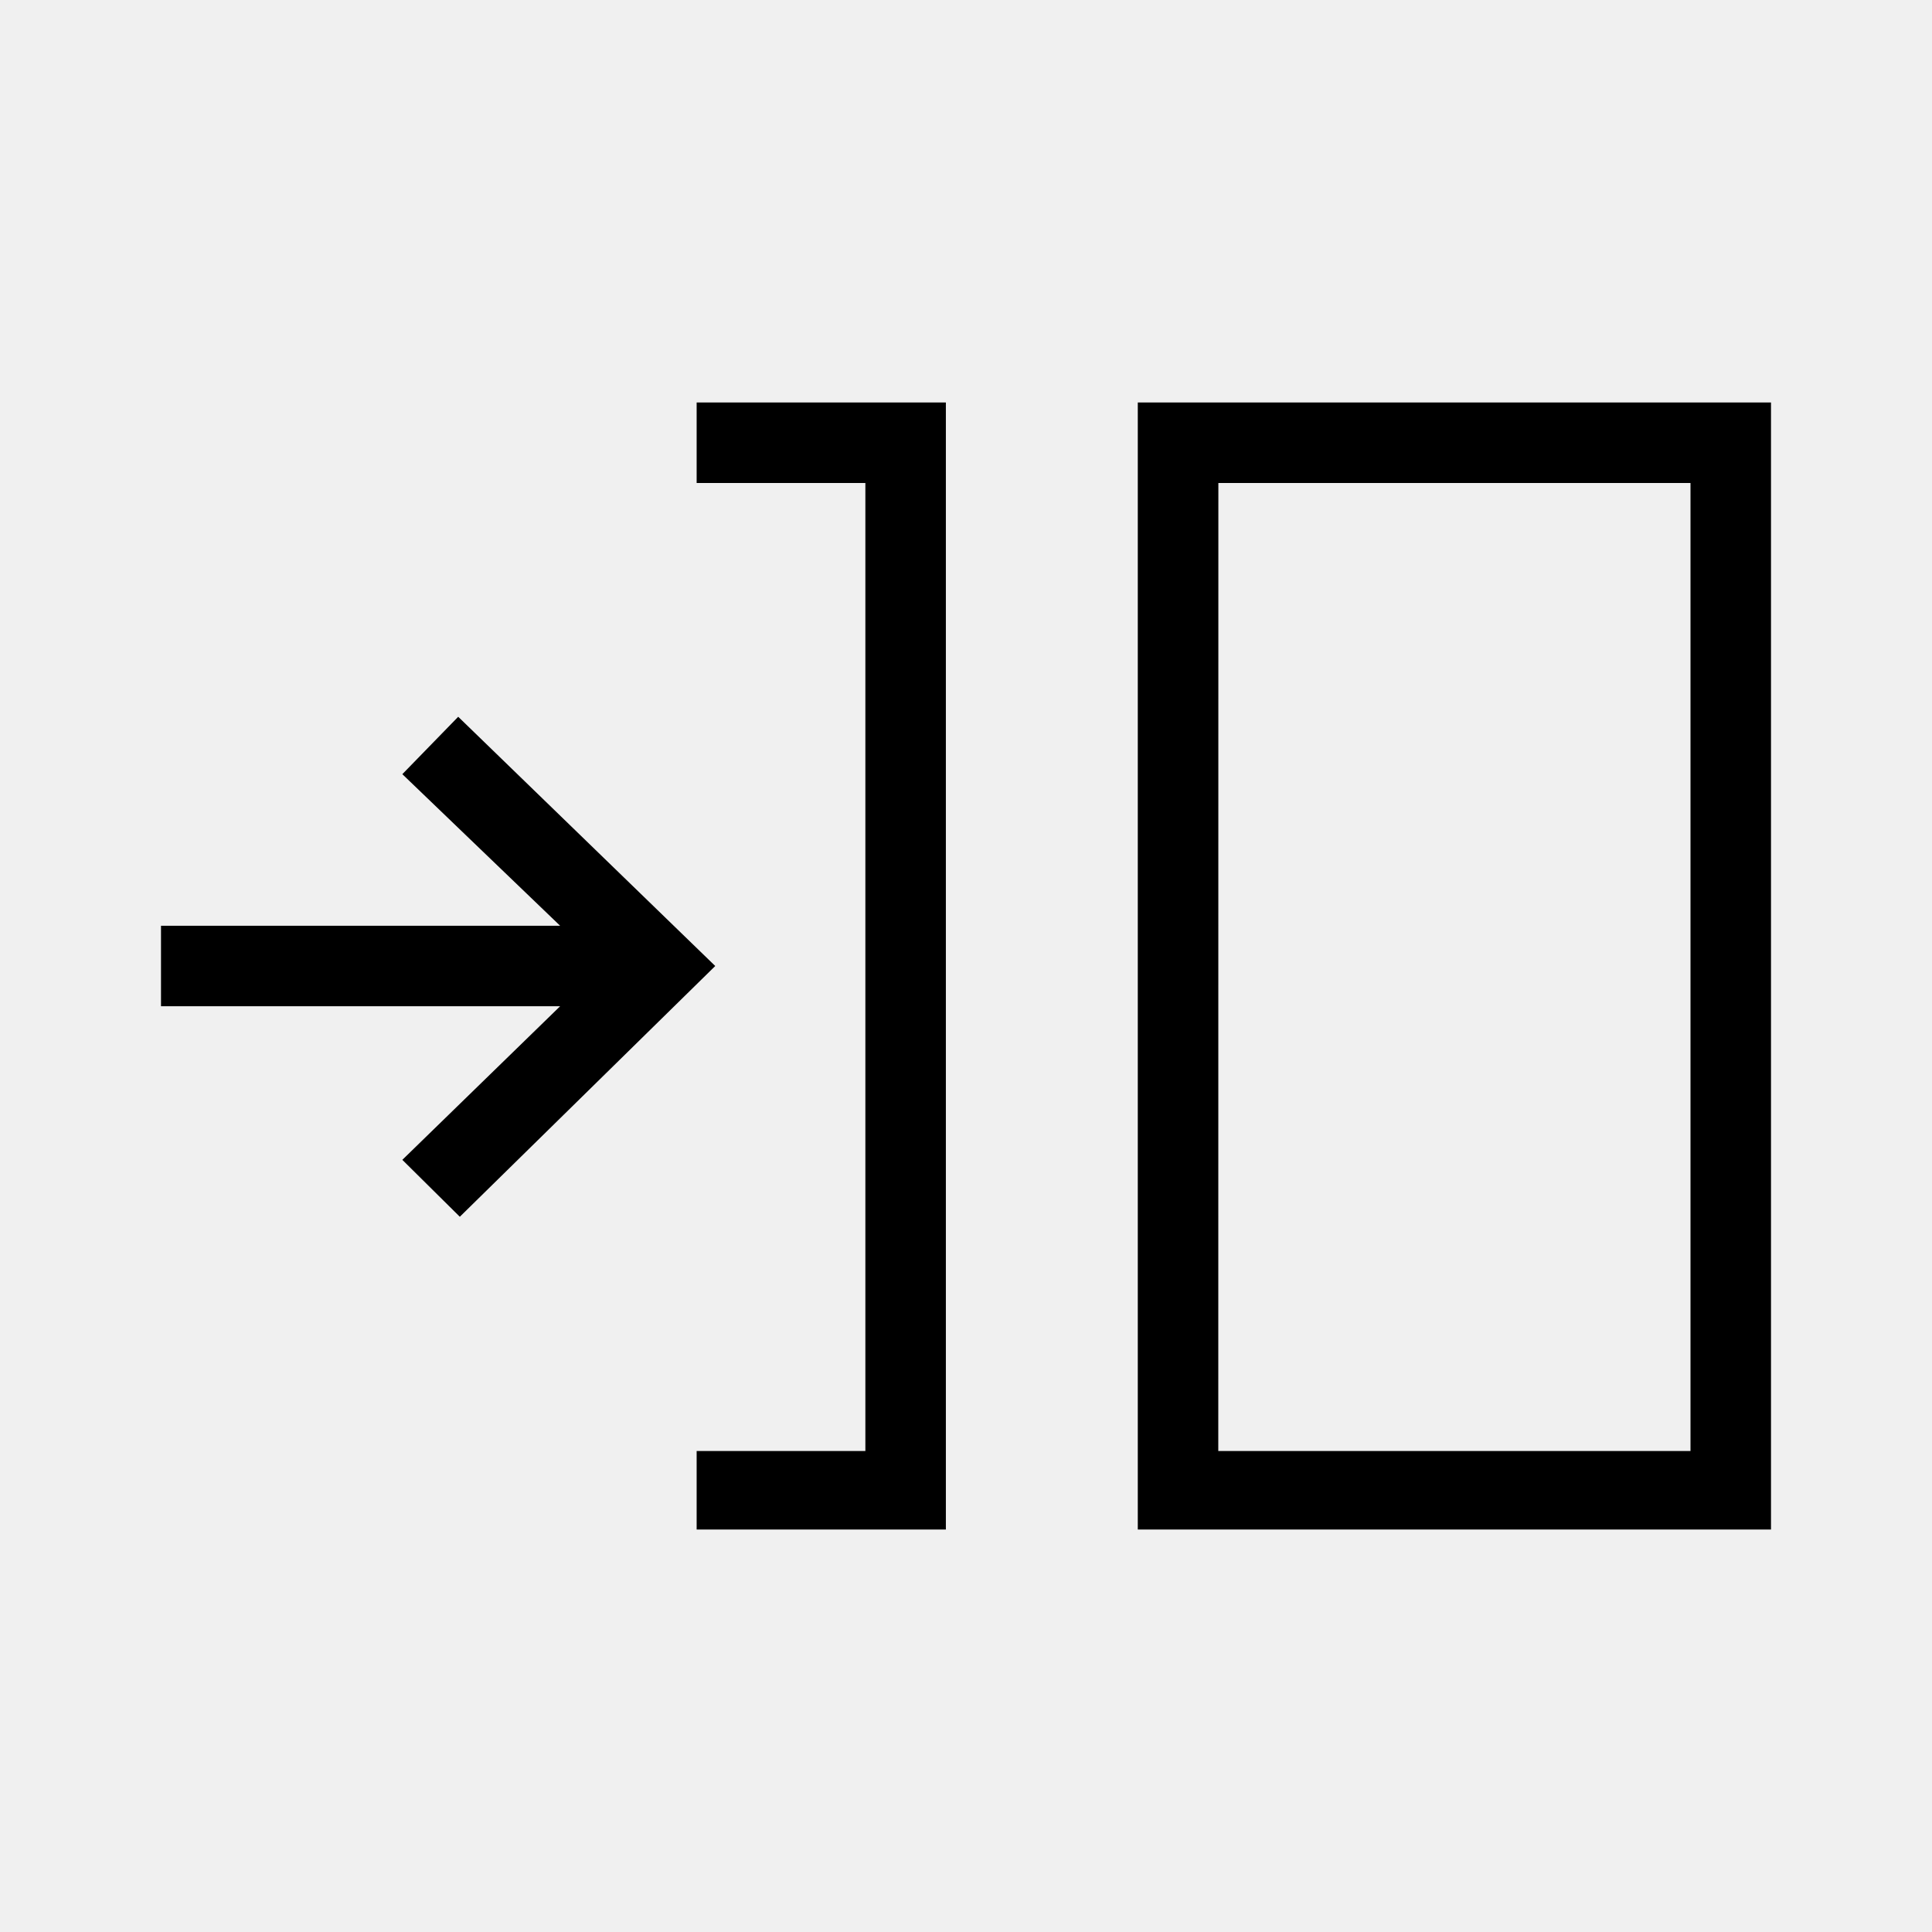
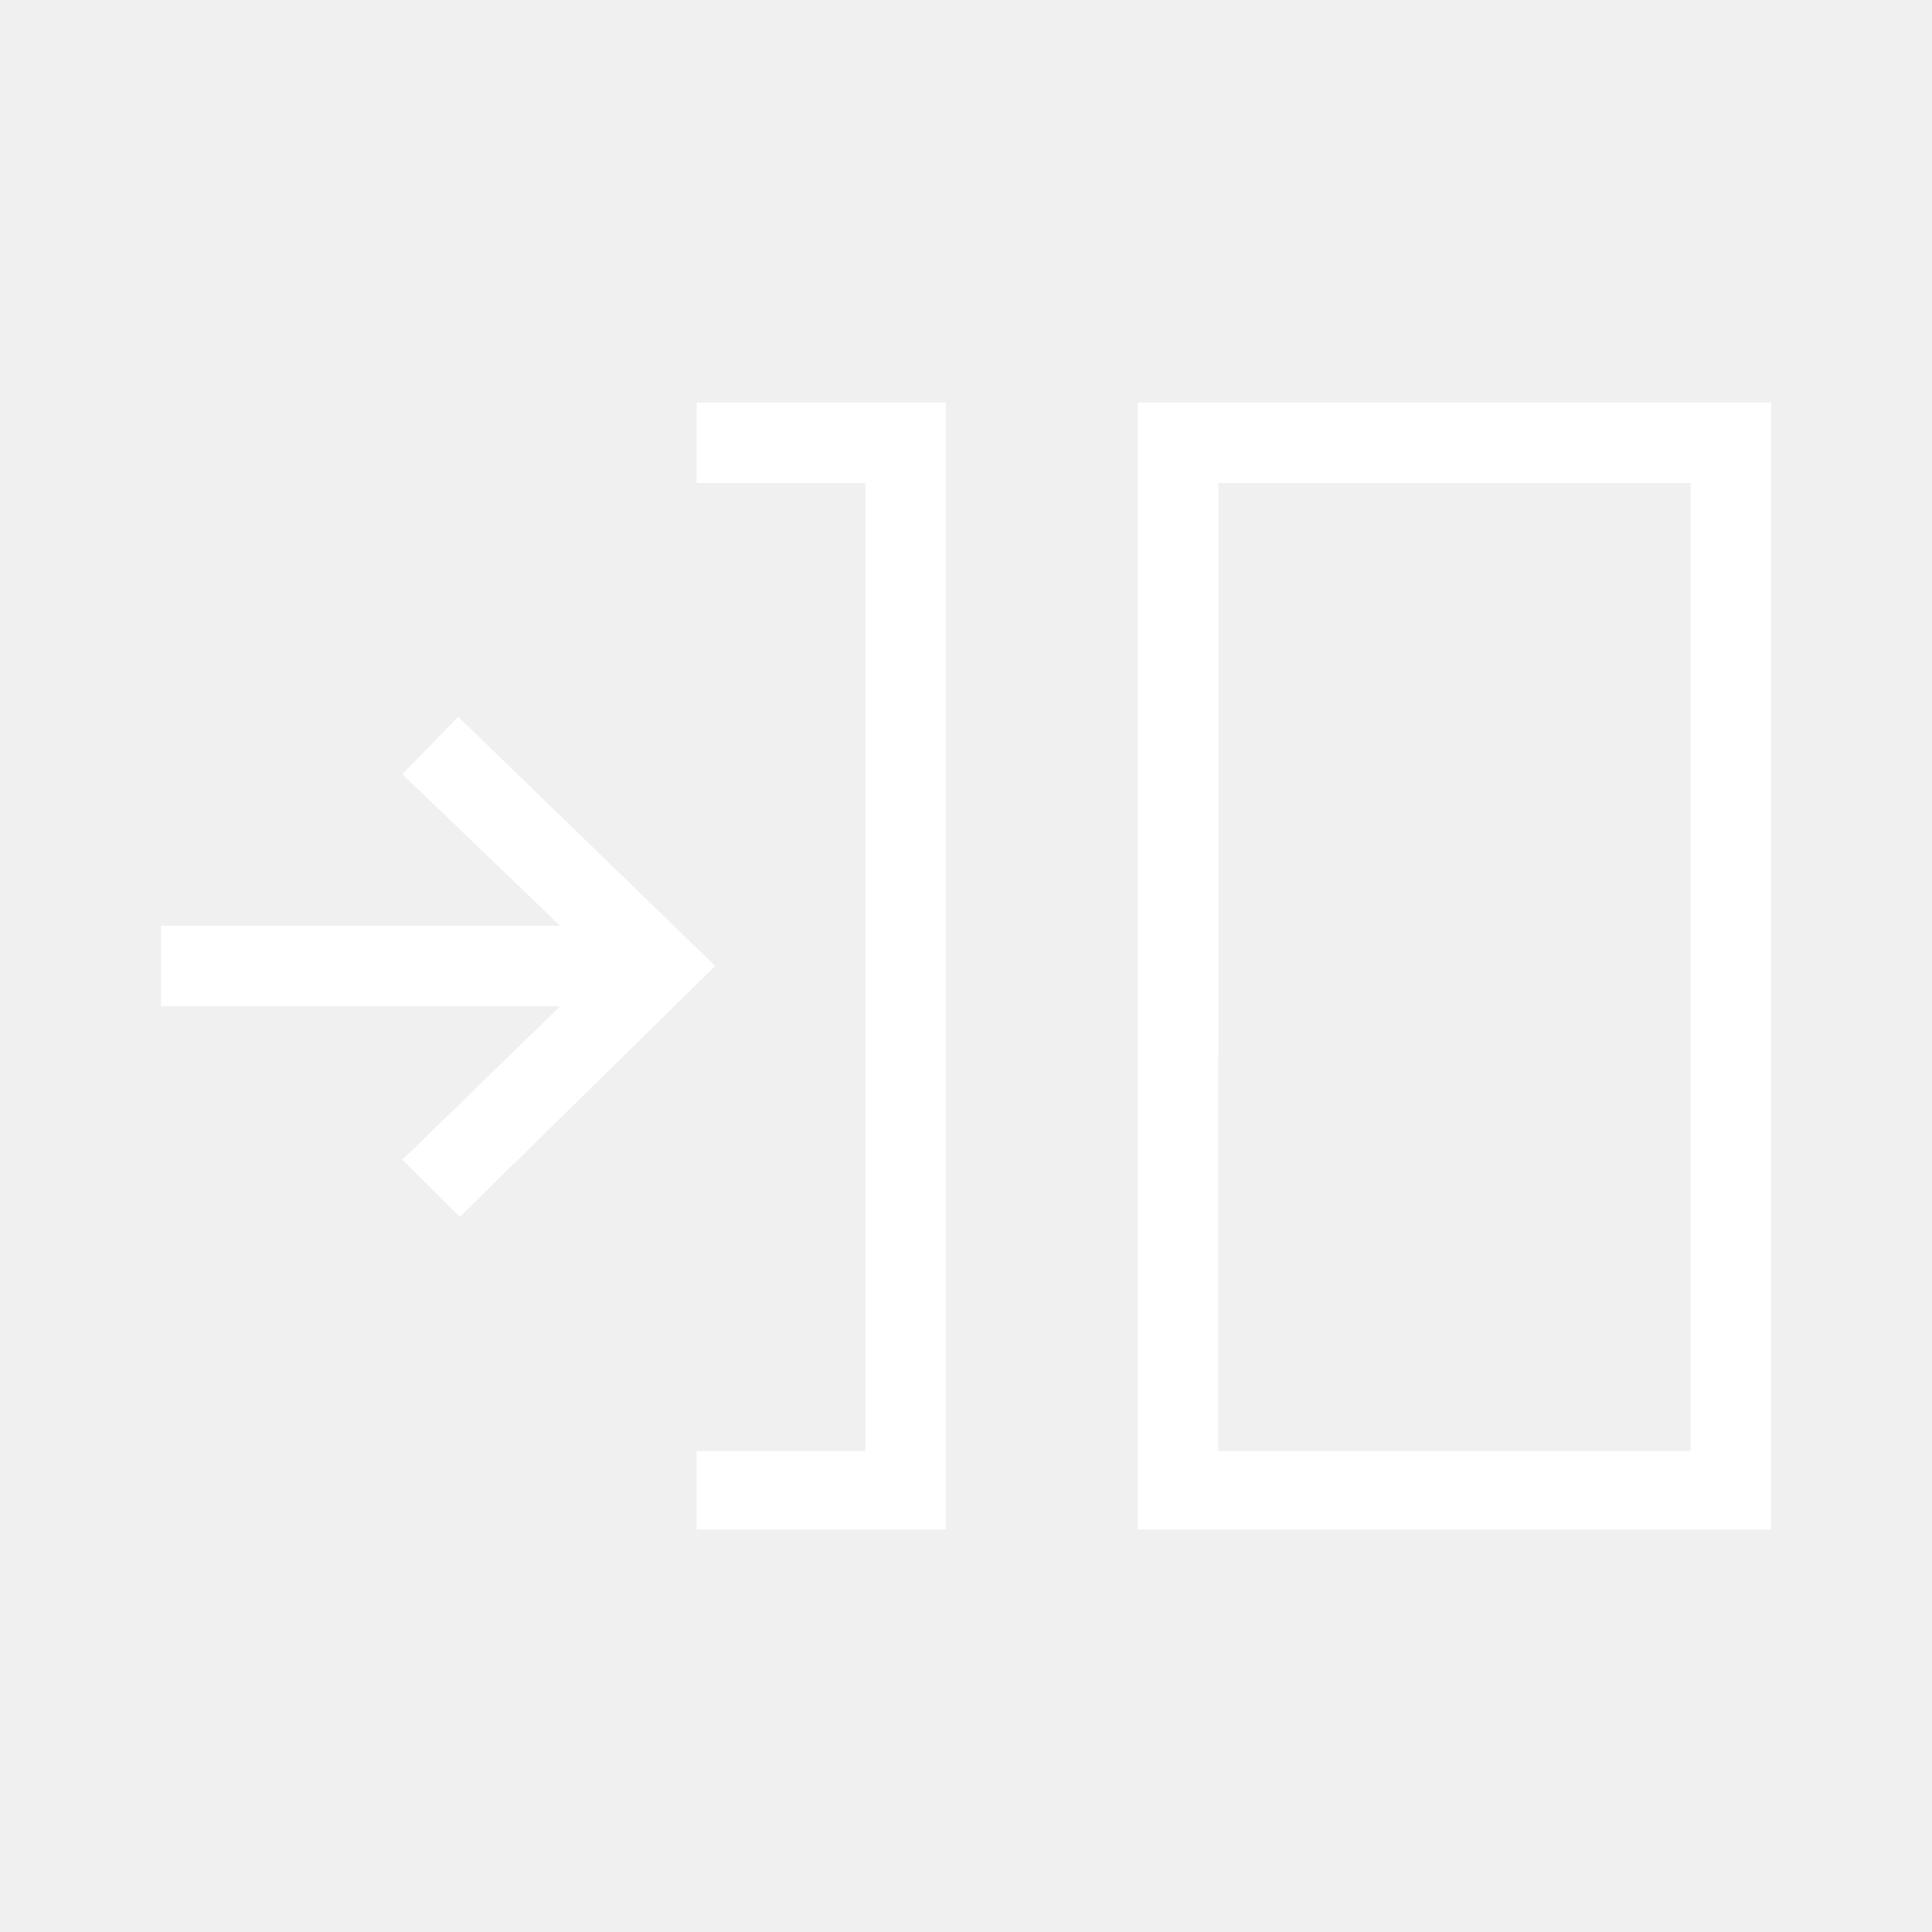
<svg xmlns="http://www.w3.org/2000/svg" viewBox="0 0 24 24">
-   <path fill="currentColor" d="M8.654 19v-.975h2.096V6H8.654V5h3.096v14zm5.48 0V5H22v14zm1-.975H21V6h-5.865zm-9.422-2.91l-.714-.707l1.96-1.908H2v-1h4.958l-1.96-1.883l.694-.713L8.885 12zm9.423 2.91V6z" />
+   <path fill="white" d="M8.654 19v-.975h2.096V6H8.654V5h3.096v14zm5.48 0V5H22v14zm1-.975H21V6h-5.865zm-9.422-2.91l-.714-.707l1.96-1.908H2v-1h4.958l-1.96-1.883l.694-.713L8.885 12zm9.423 2.91V6z" />
</svg>
